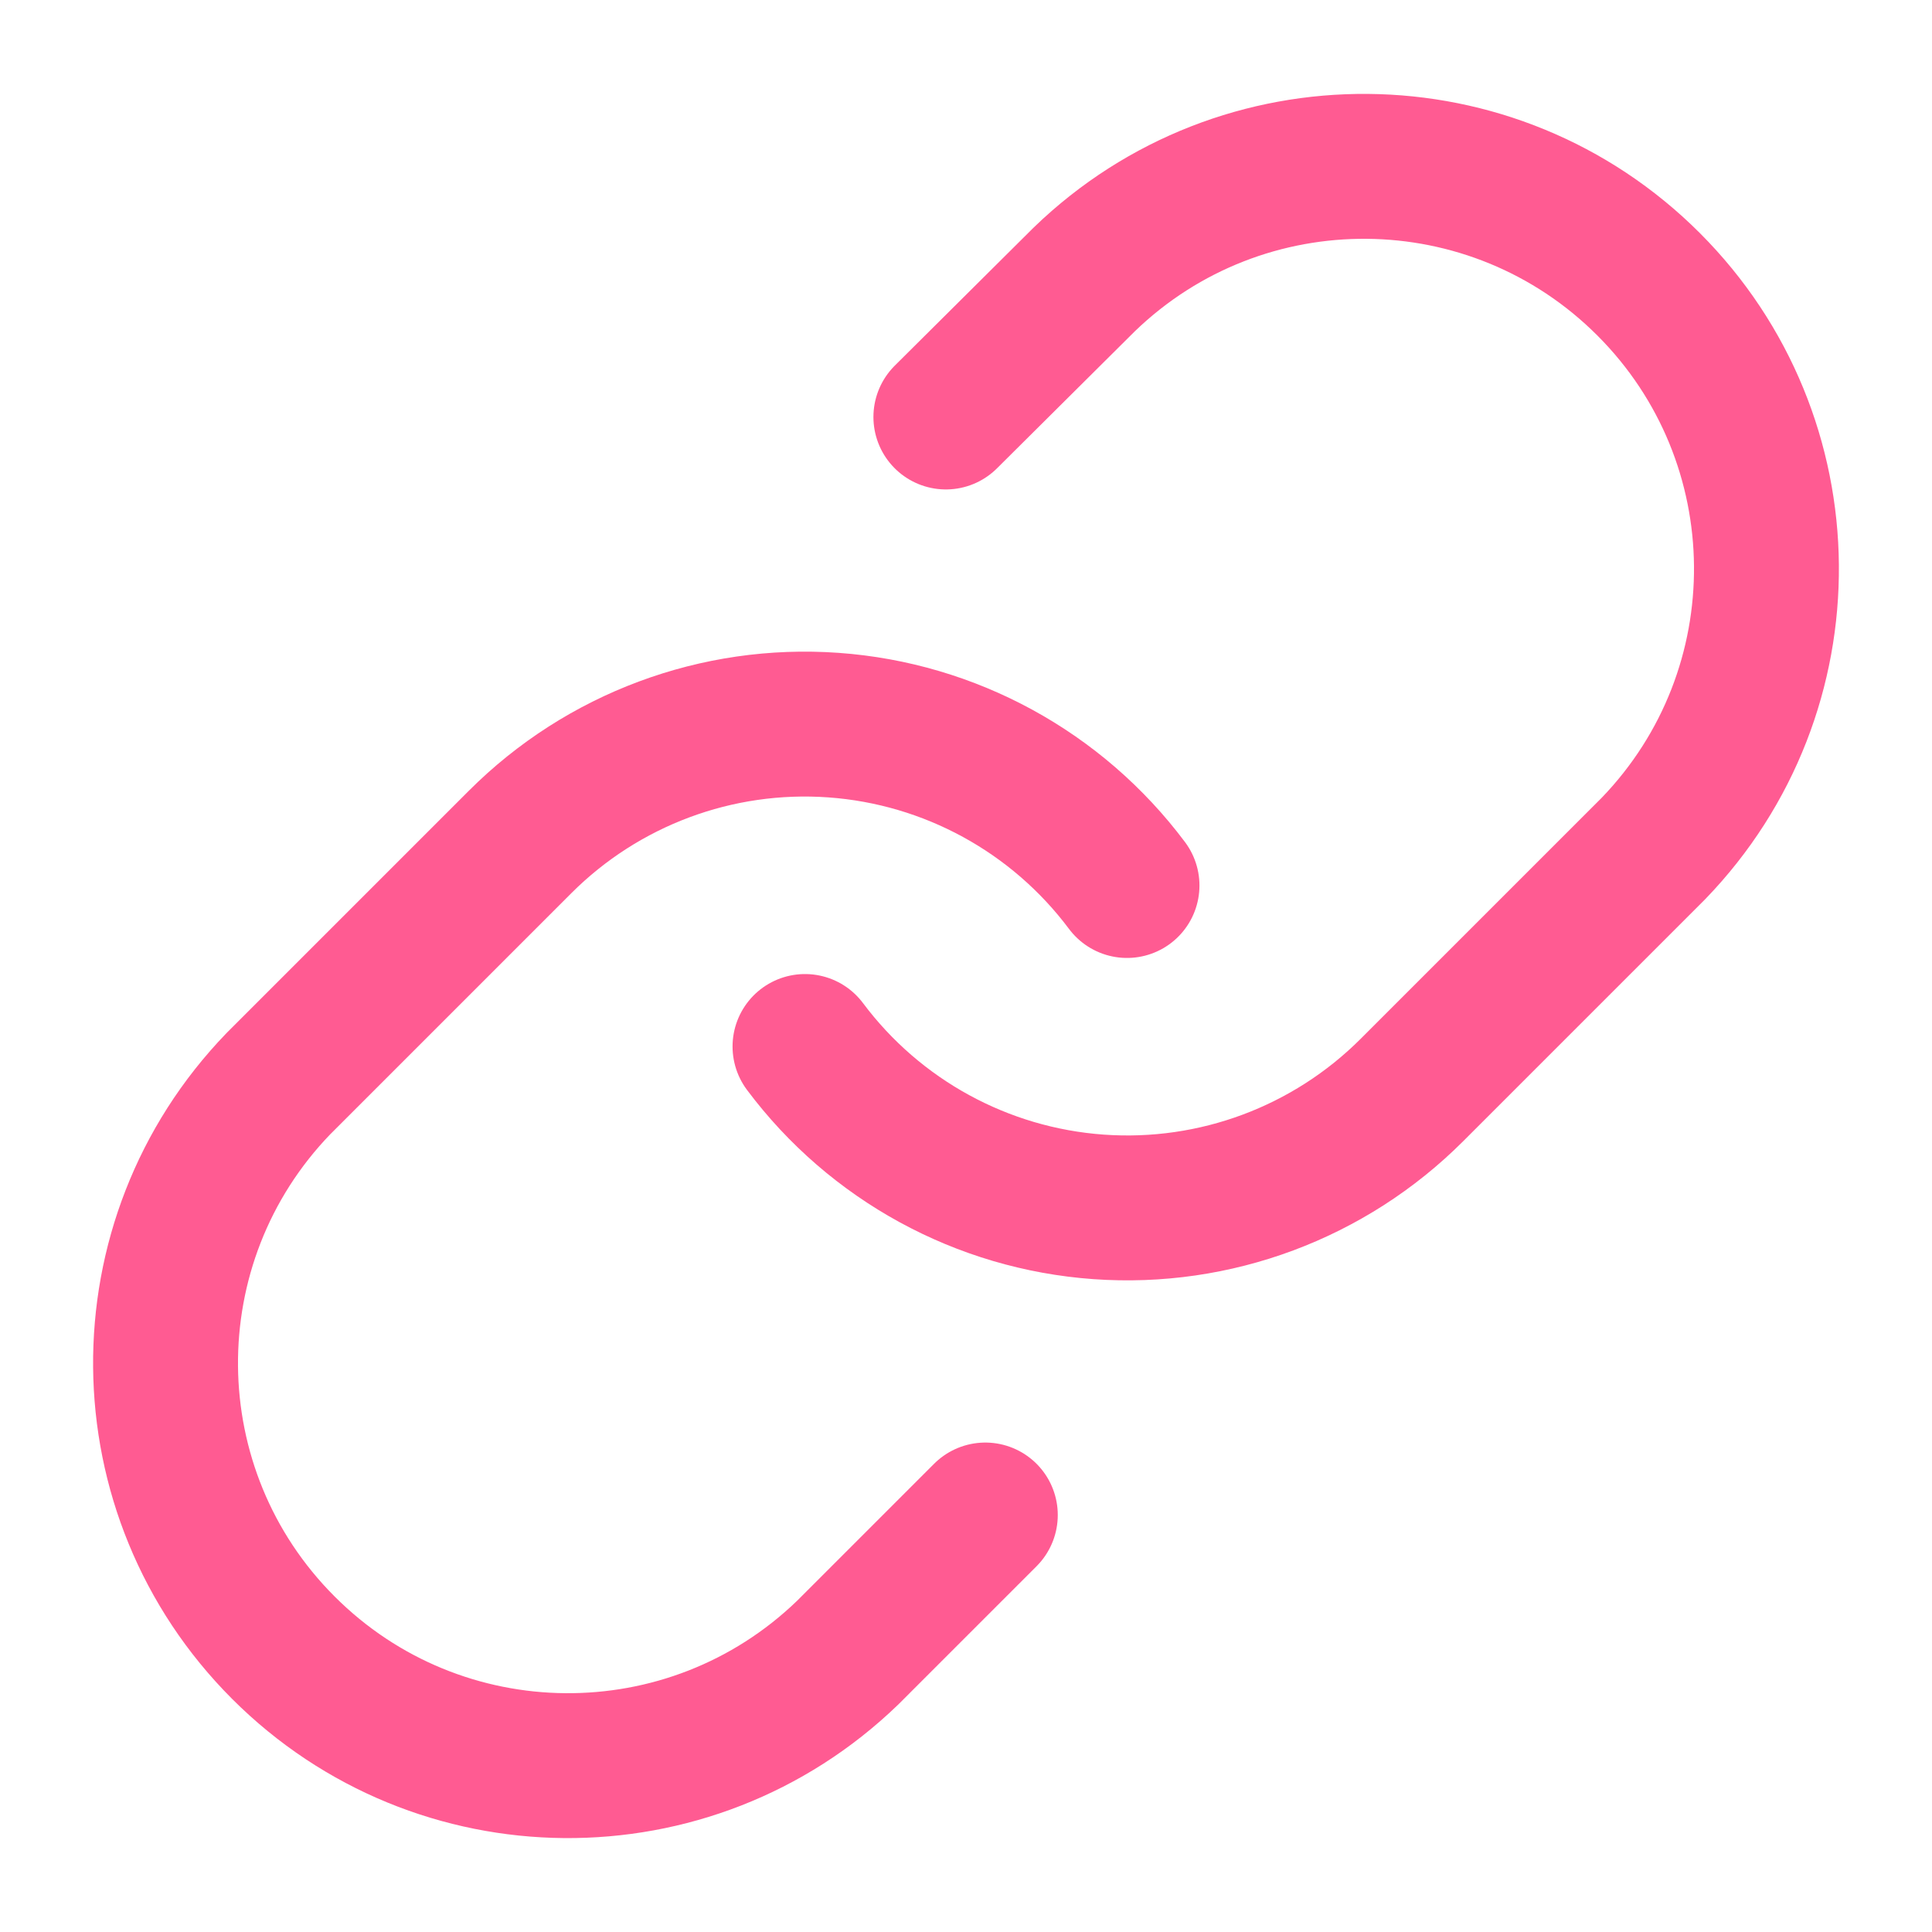
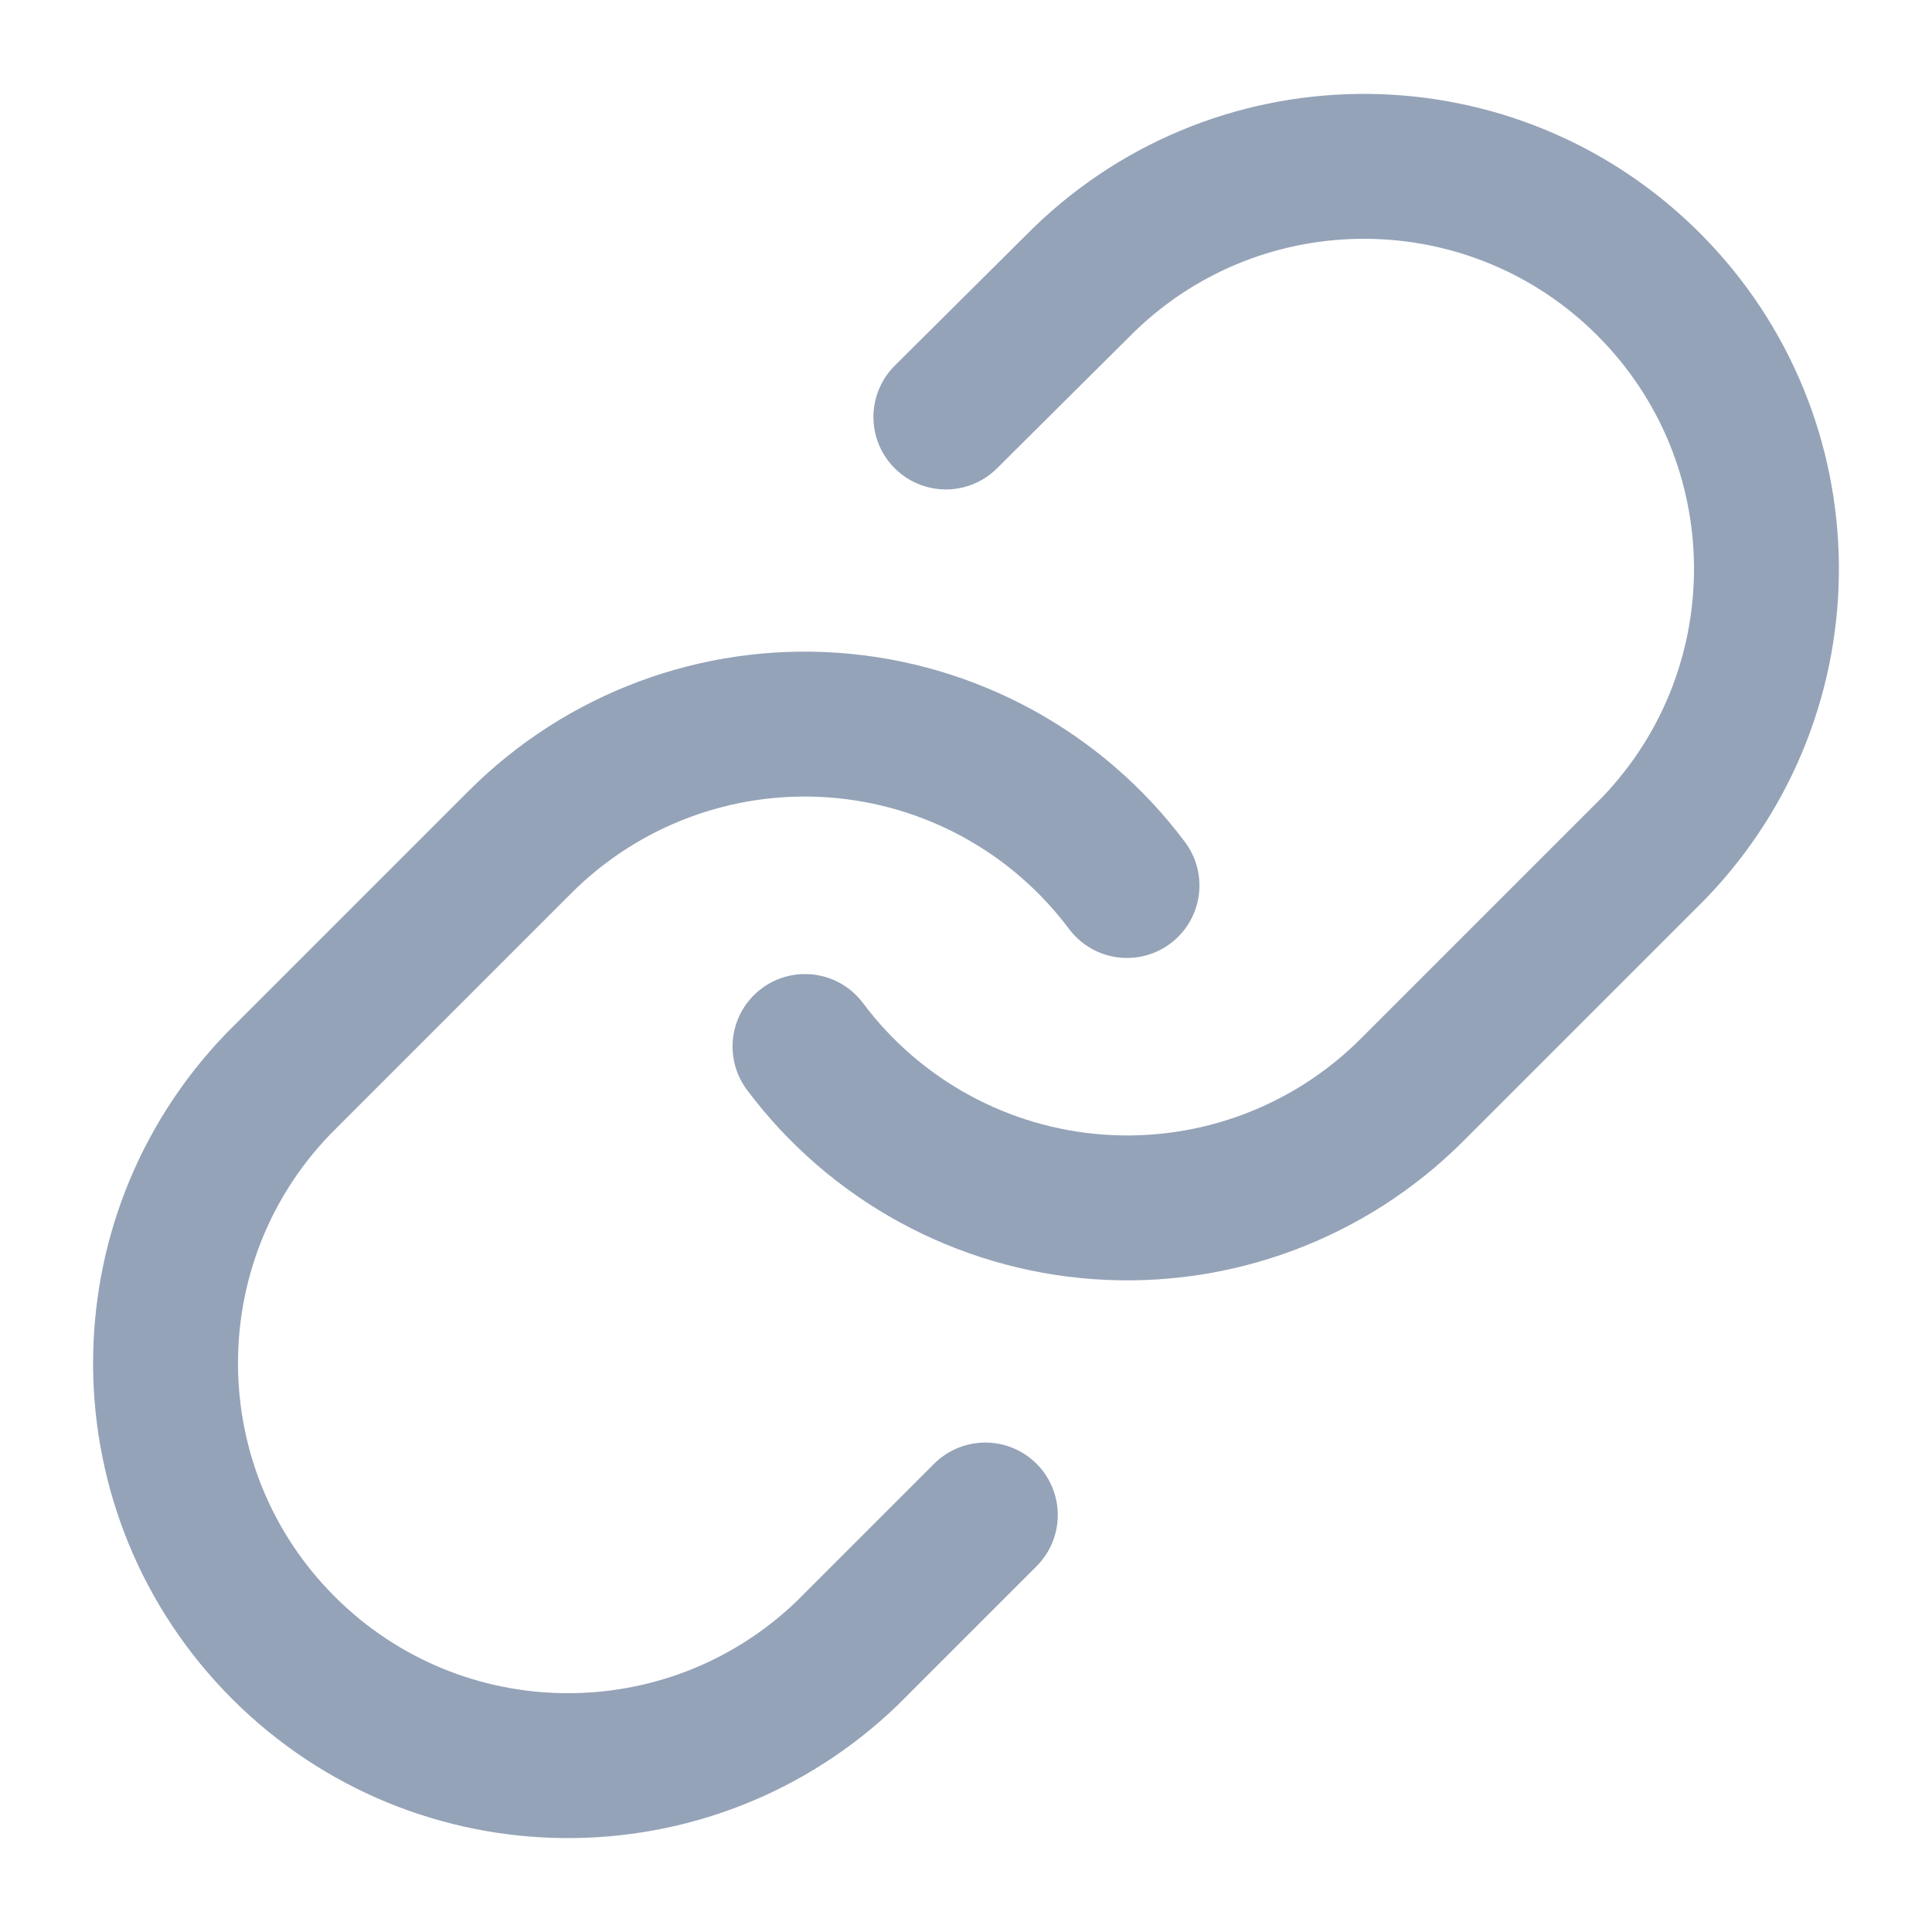
- <svg xmlns="http://www.w3.org/2000/svg" role="img" viewBox="0 0 24 24" fill="none" stroke="rgb(255,51,119,0.8)" stroke-width="1.8" stroke-linecap="round" stroke-linejoin="round">
+ <svg xmlns="http://www.w3.org/2000/svg" role="img" viewBox="0 0 24 24" fill="none" stroke="#94a3b8" stroke-width="1.8" stroke-linecap="round" stroke-linejoin="round">
  <path d="M10 13a5 5 0 0 0 7.54.54l3-3a5 5 0 0 0-7.07-7.07l-1.72 1.71" />
  <path d="M14 11a5 5 0 0 0-7.54-.54l-3 3a5 5 0 0 0 7.07 7.07l1.71-1.71" />
</svg>
